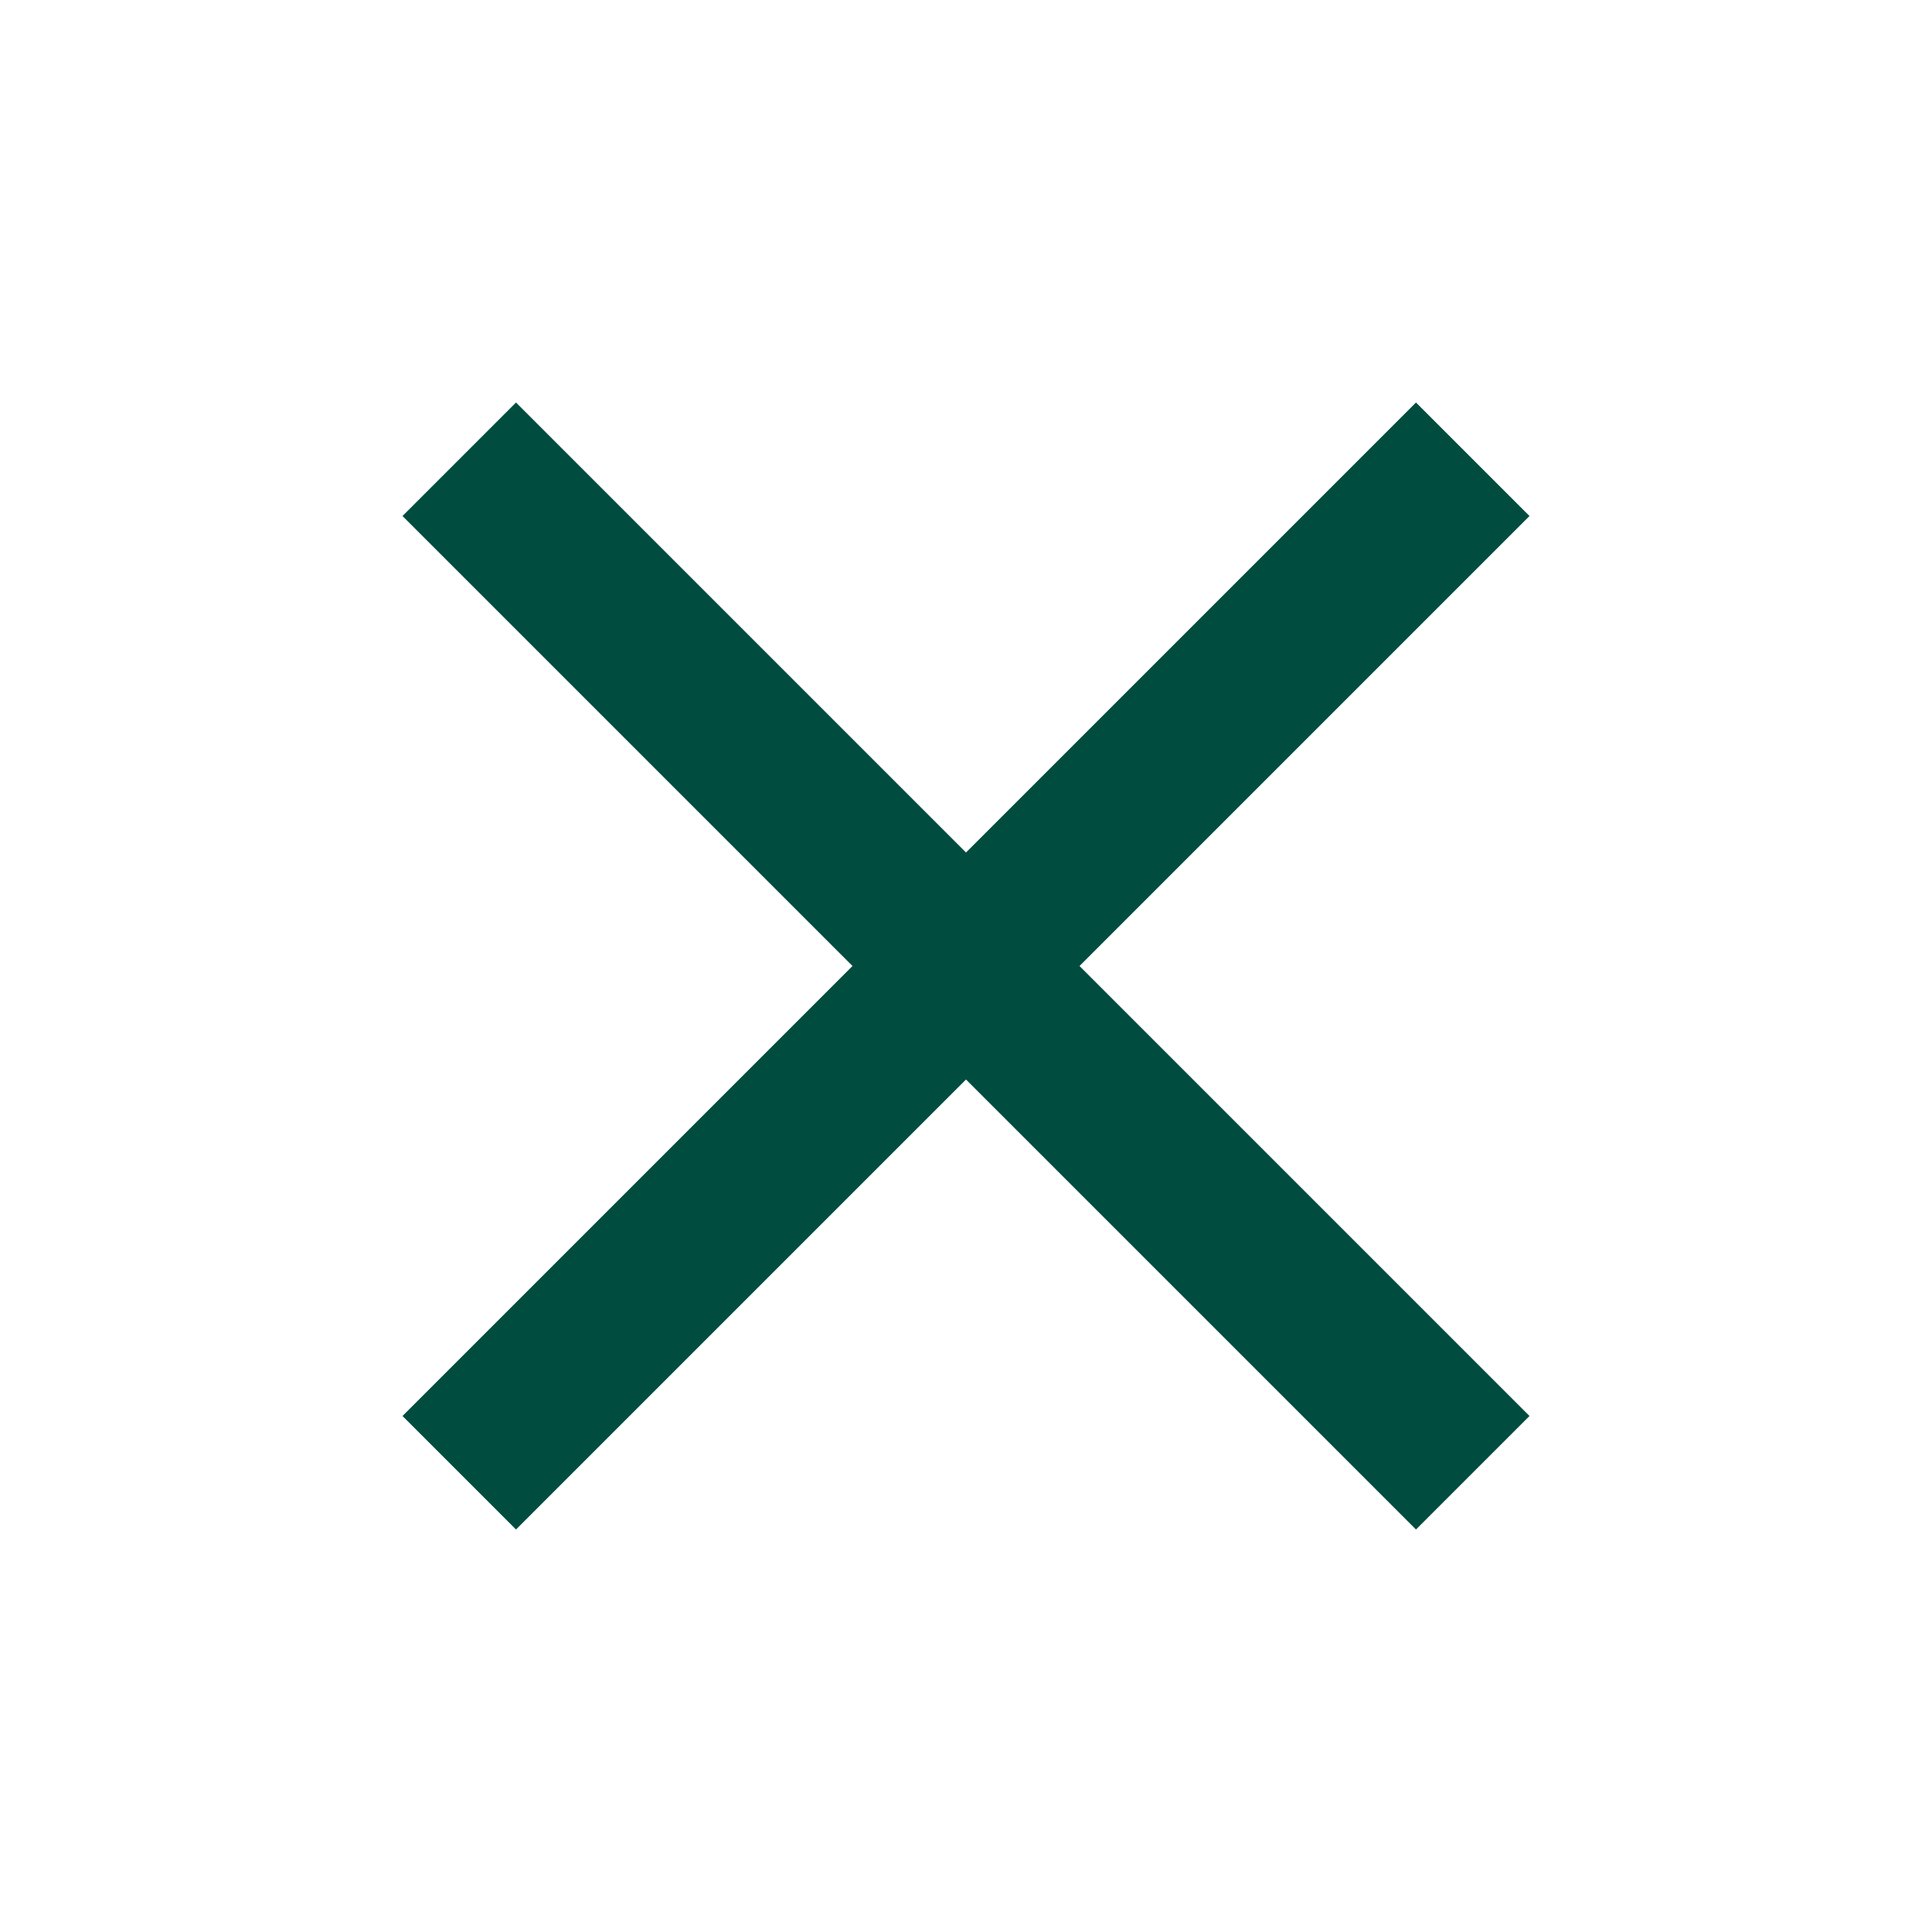
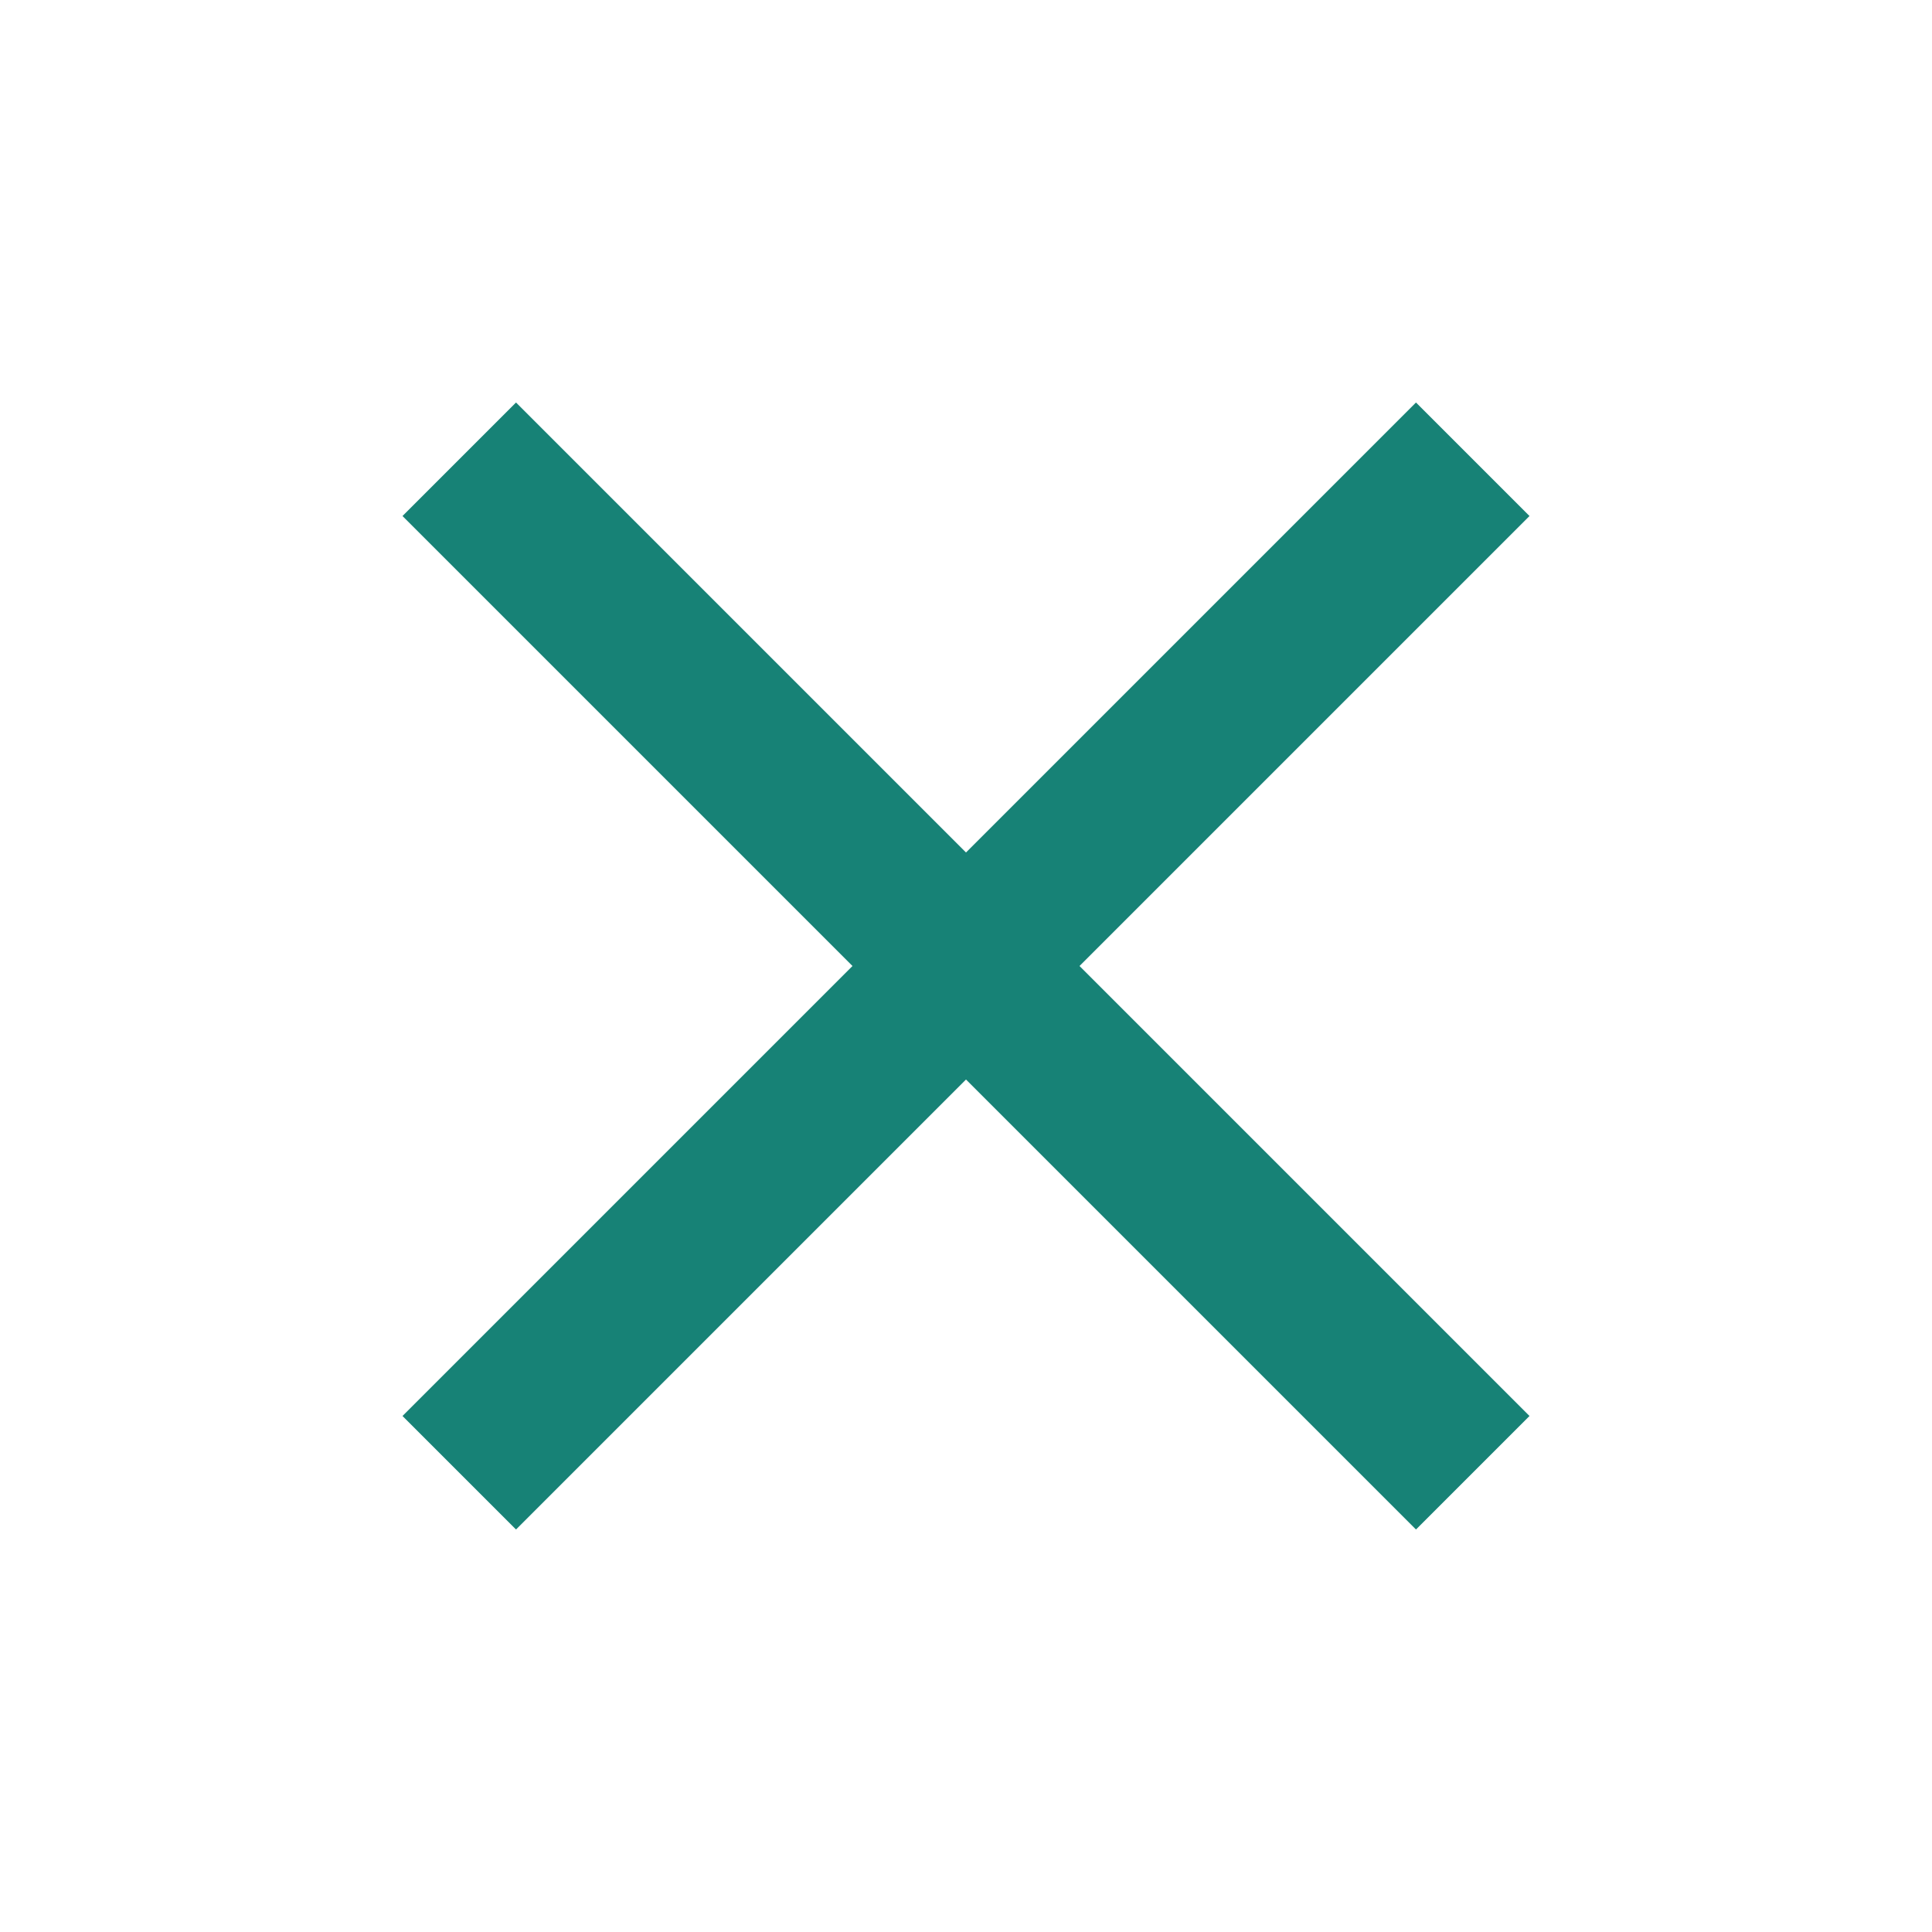
- <svg xmlns="http://www.w3.org/2000/svg" height="24" viewBox="0 0 24 24" width="24" fill="#004d40">
+ <svg xmlns="http://www.w3.org/2000/svg" height="24" viewBox="0 0 24 24" width="24" fill="#178276">
  <path d="M0 0h24v24H0z" fill="none" />
  <path d="M19 6.41L17.59 5 12 10.59 6.41 5 5 6.41 10.59 12 5 17.59 6.41 19 12 13.41 17.59 19 19 17.59 13.41 12z" />
</svg>
